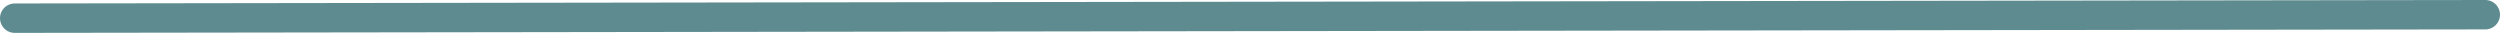
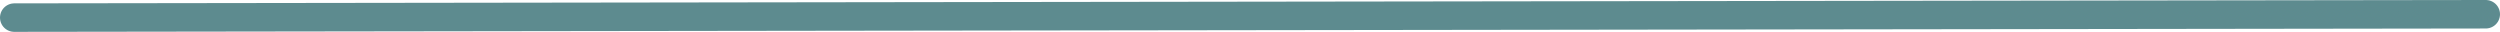
- <svg xmlns="http://www.w3.org/2000/svg" preserveAspectRatio="none" overflow="visible" style="display: block;" width="425.103" height="5.59" viewBox="0 0 425.103 5.59" fill="none">
-   <path id="Vector 58" d="M2.5 3.09C2.6 3.09 2.699 3.09 72.018 2.993C141.336 2.895 279.87 2.701 422.603 2.5" stroke="#5D8B8F" stroke-width="5" stroke-linecap="round" stroke-linejoin="round" />
+ <svg xmlns="http://www.w3.org/2000/svg" preserveAspectRatio="none" overflow="visible" style="display: block;" width="438.769" height="5.59" viewBox="0 0 438.769 5.59" fill="none">
+   <path id="Vector 58" d="M2.5 3.09C2.603 3.09 2.706 3.09 74.279 2.993C145.853 2.895 288.894 2.701 436.269 2.5" stroke="#5D8B8F" stroke-width="5" stroke-linecap="round" stroke-linejoin="round" />
</svg>
